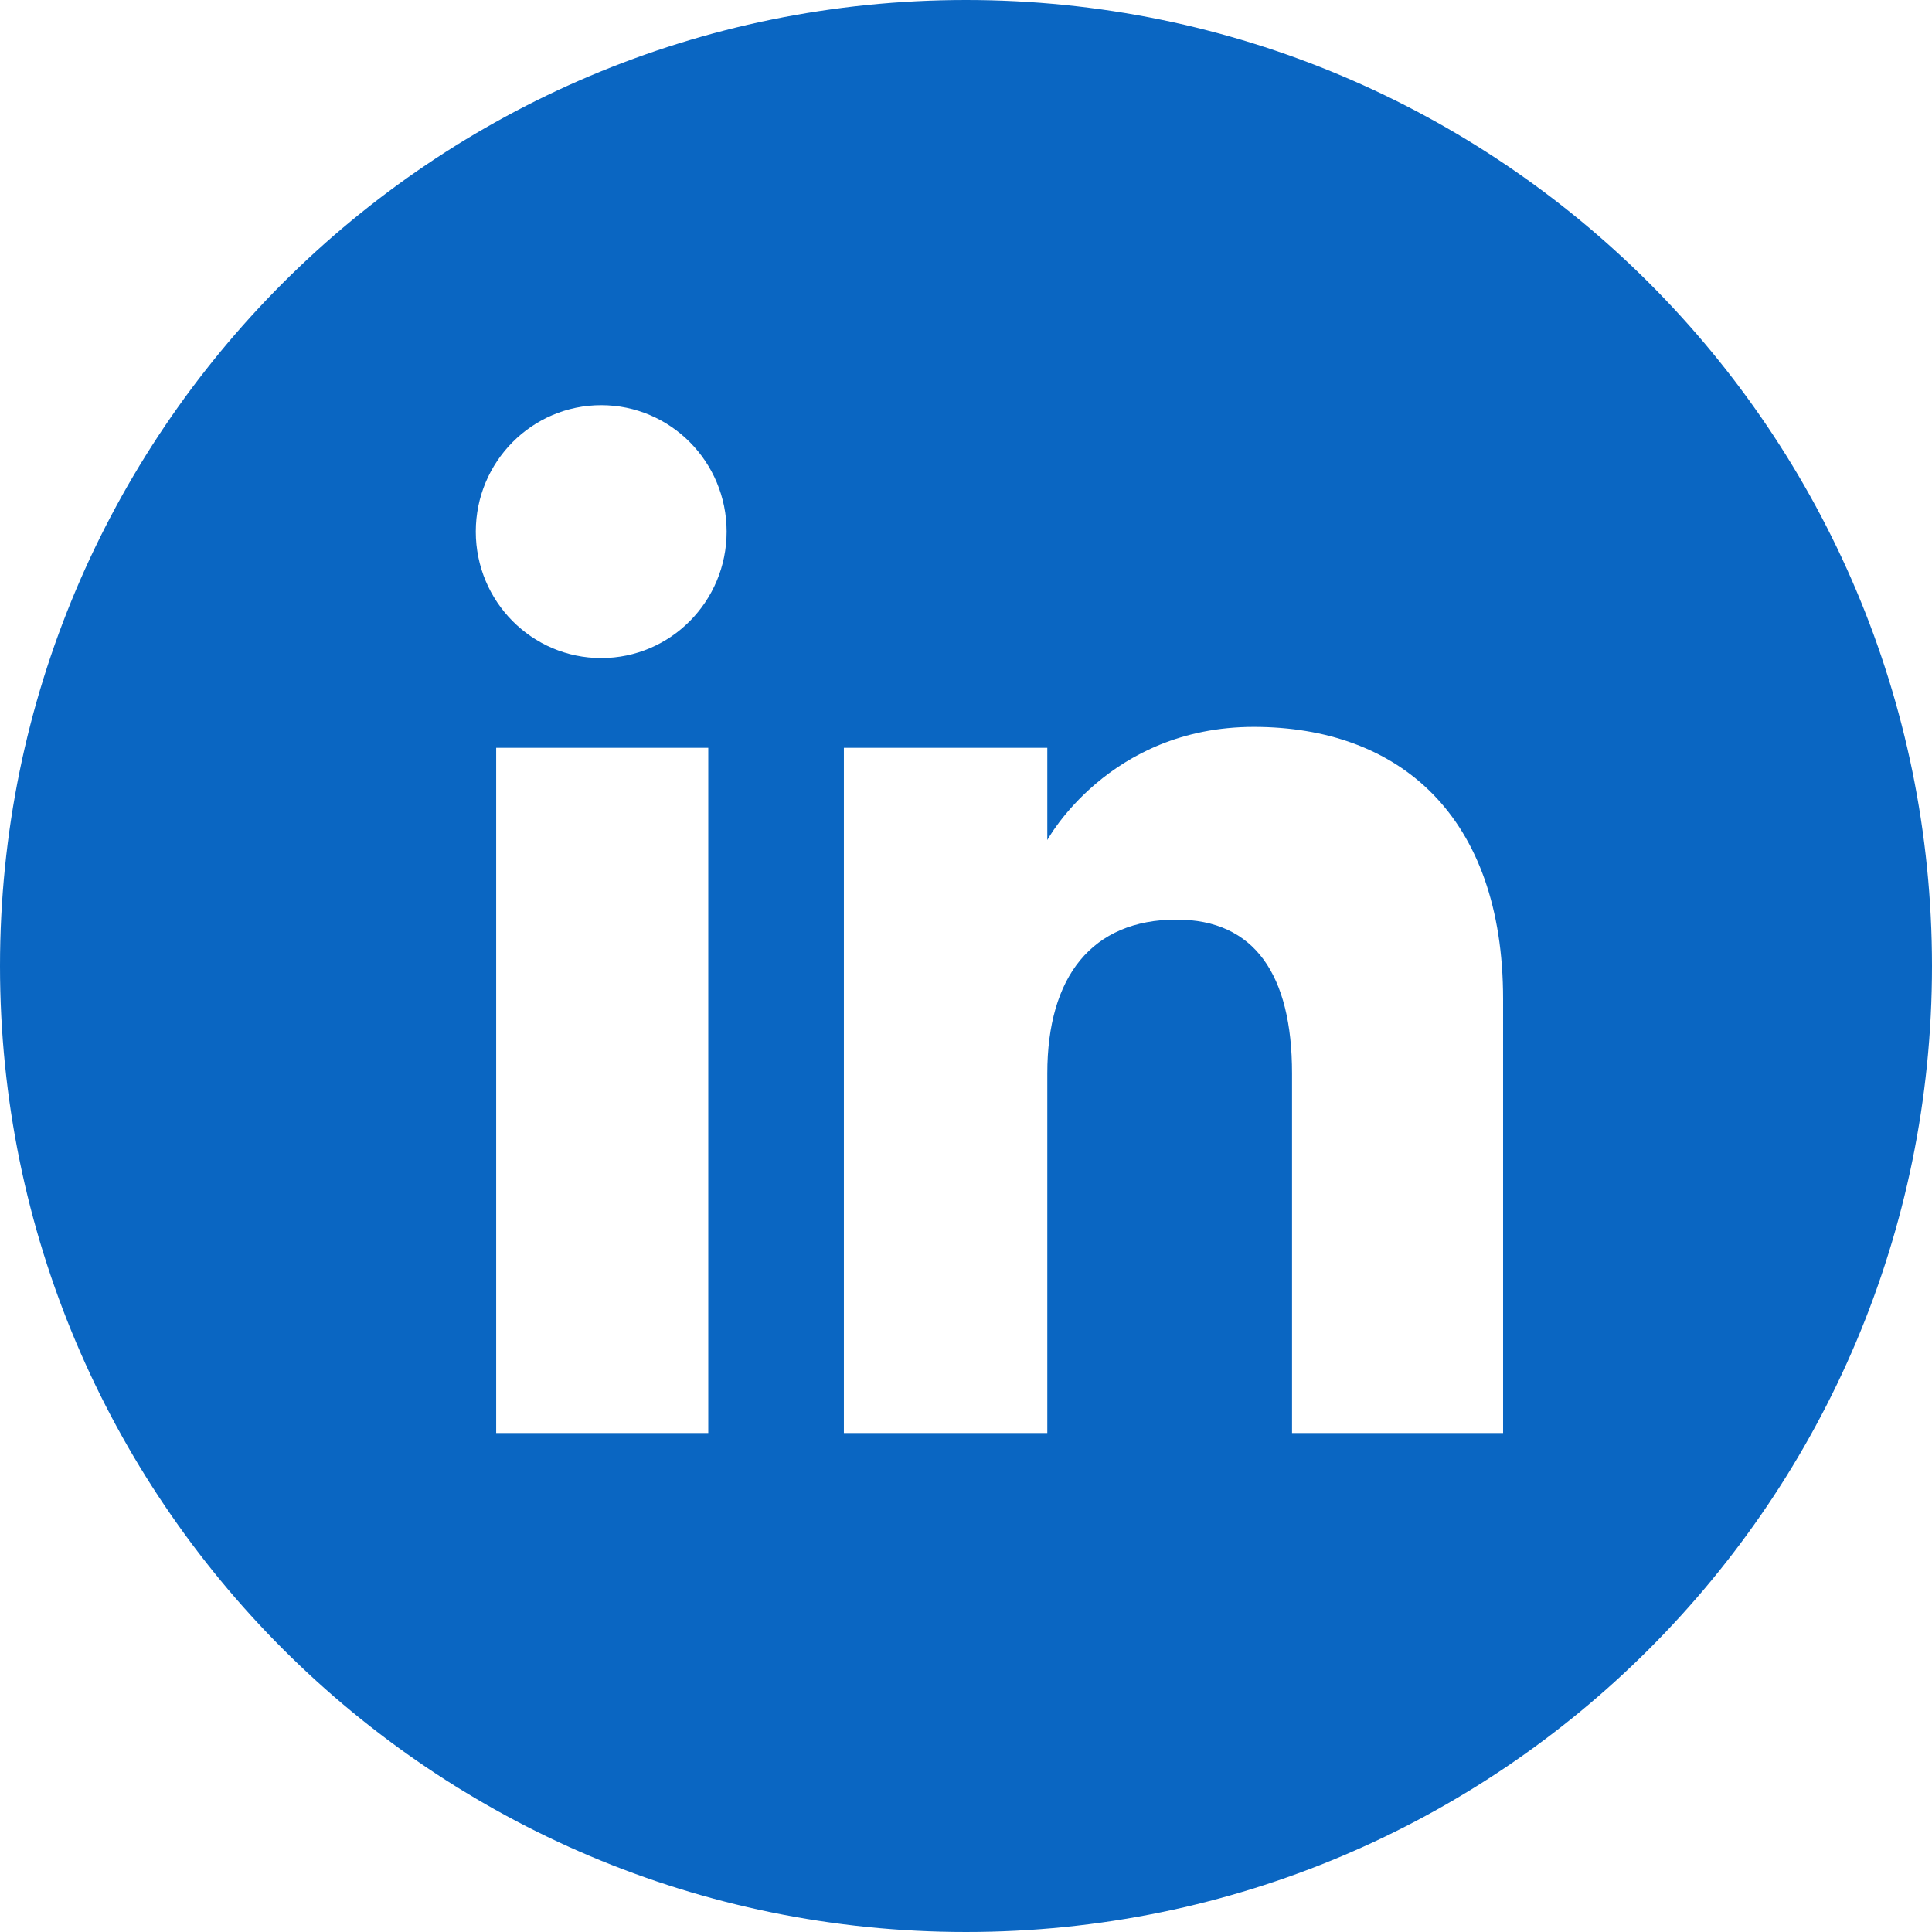
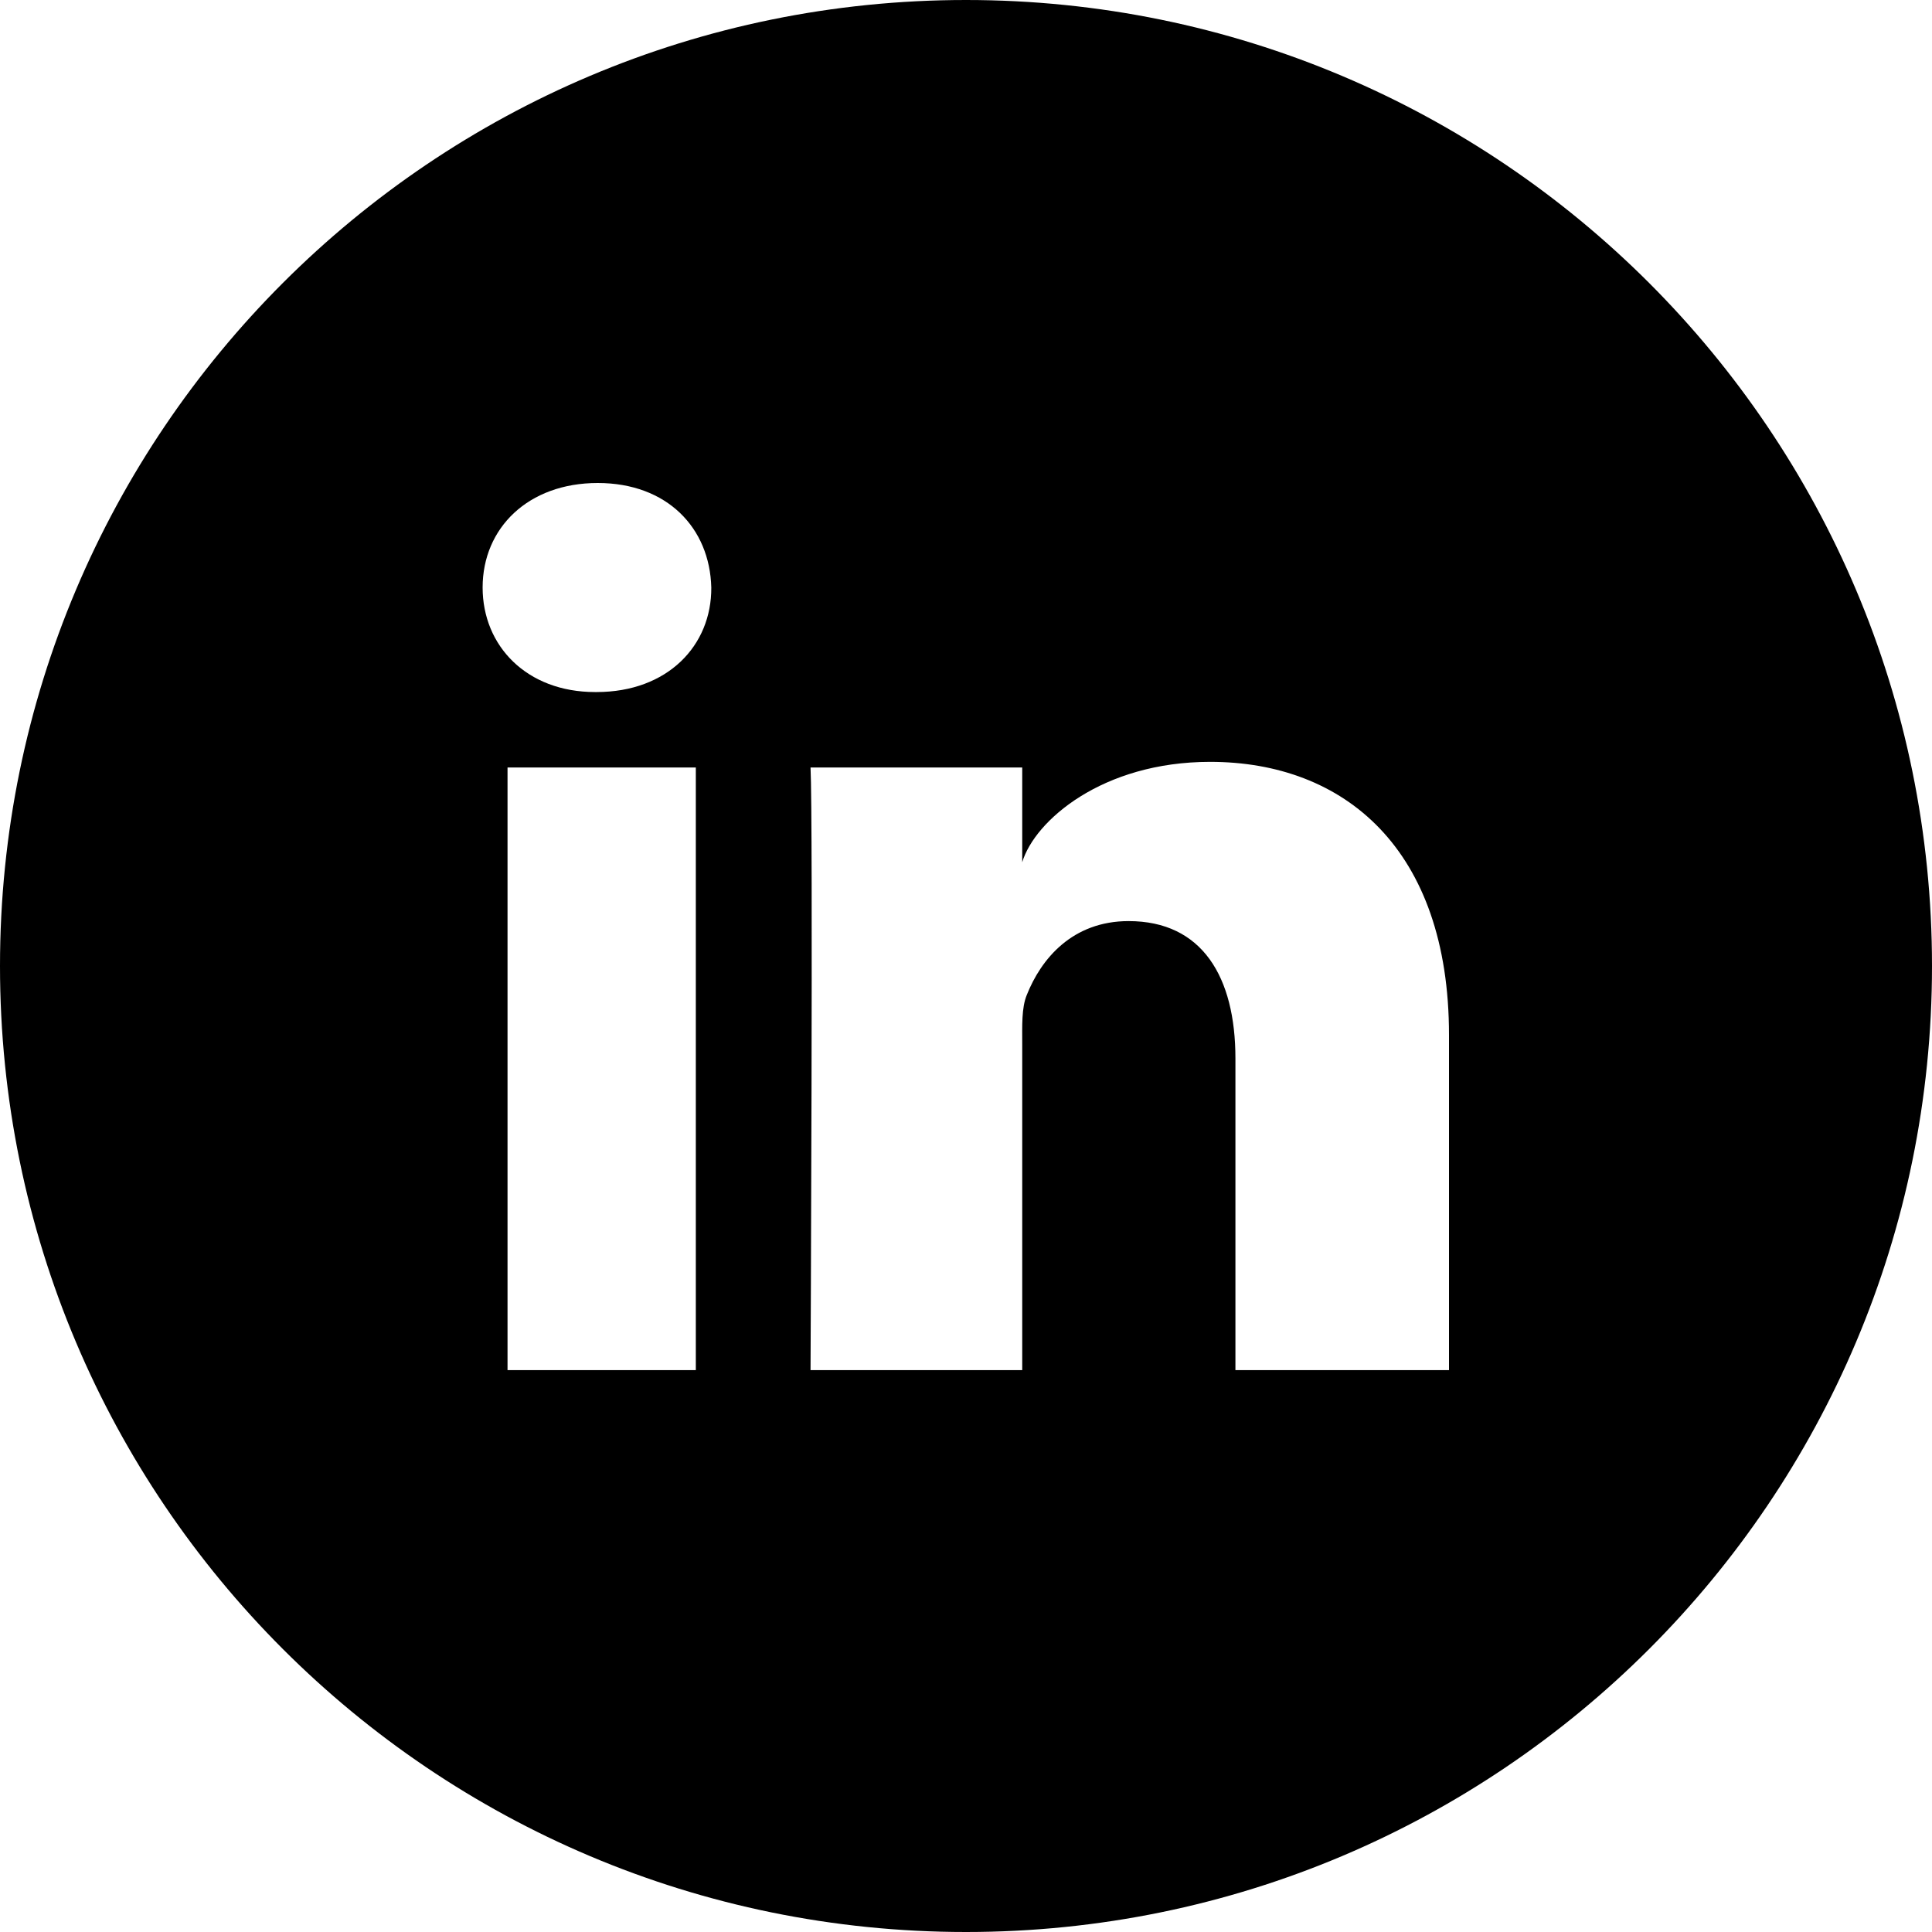
- <svg xmlns="http://www.w3.org/2000/svg" viewBox="7.025 7.025 497.951 497.951" fill="#000000">
+ <svg xmlns="http://www.w3.org/2000/svg" fill="#000000" height="64px" width="64px" version="1.1" id="Layer_1" viewBox="-143 145 512 512" xml:space="preserve">
  <g id="SVGRepo_bgCarrier" stroke-width="0" />
  <g id="SVGRepo_tracerCarrier" stroke-linecap="round" stroke-linejoin="round" />
  <g id="SVGRepo_iconCarrier">
-     <linearGradient id="a" gradientUnits="userSpaceOnUse" x1="-974.482" y1="1306.773" x2="-622.378" y2="1658.877" gradientTransform="translate(1054.43 -1226.825)">
-       <stop offset="0" stop-color="#0a66c2" />
-       <stop offset="1" stop-color="#0a66c2" />
-     </linearGradient>
-     <path d="M256 7.025C118.494 7.025 7.025 118.494 7.025 256S118.494 504.975 256 504.975 504.976 393.506 504.976 256C504.975 118.494 393.504 7.025 256 7.025zm-66.427 369.343h-54.665V199.761h54.665v176.607zM161.98 176.633c-17.853 0-32.326-14.591-32.326-32.587 0-17.998 14.475-32.588 32.326-32.588s32.324 14.59 32.324 32.588c.001 17.997-14.472 32.587-32.324 32.587zm232.45 199.735h-54.4v-92.704c0-25.426-9.658-39.619-29.763-39.619-21.881 0-33.312 14.782-33.312 39.619v92.704h-52.43V199.761h52.43v23.786s15.771-29.173 53.219-29.173c37.449 0 64.257 22.866 64.257 70.169l-.001 111.825z" fill="url(#a)" />
+     <path d="M113,145c-141.4,0-256,114.6-256,256s114.6,256,256,256s256-114.6,256-256S254.4,145,113,145z M41.4,508.1H-8.5V348.4h49.9 V508.1z M15.1,328.4h-0.4c-18.1,0-29.8-12.2-29.8-27.7c0-15.8,12.1-27.7,30.5-27.7c18.4,0,29.7,11.9,30.1,27.7 C45.6,316.1,33.9,328.4,15.1,328.4z M241,508.1h-56.6v-82.6c0-21.6-8.8-36.4-28.3-36.4c-14.9,0-23.2,10-27,19.6 c-1.4,3.4-1.2,8.2-1.2,13.1v86.3H71.8c0,0,0.7-146.4,0-159.7h56.1v25.1c3.3-11,21.2-26.6,49.8-26.6c35.5,0,63.3,23,63.3,72.4V508.1z " />
  </g>
</svg>
